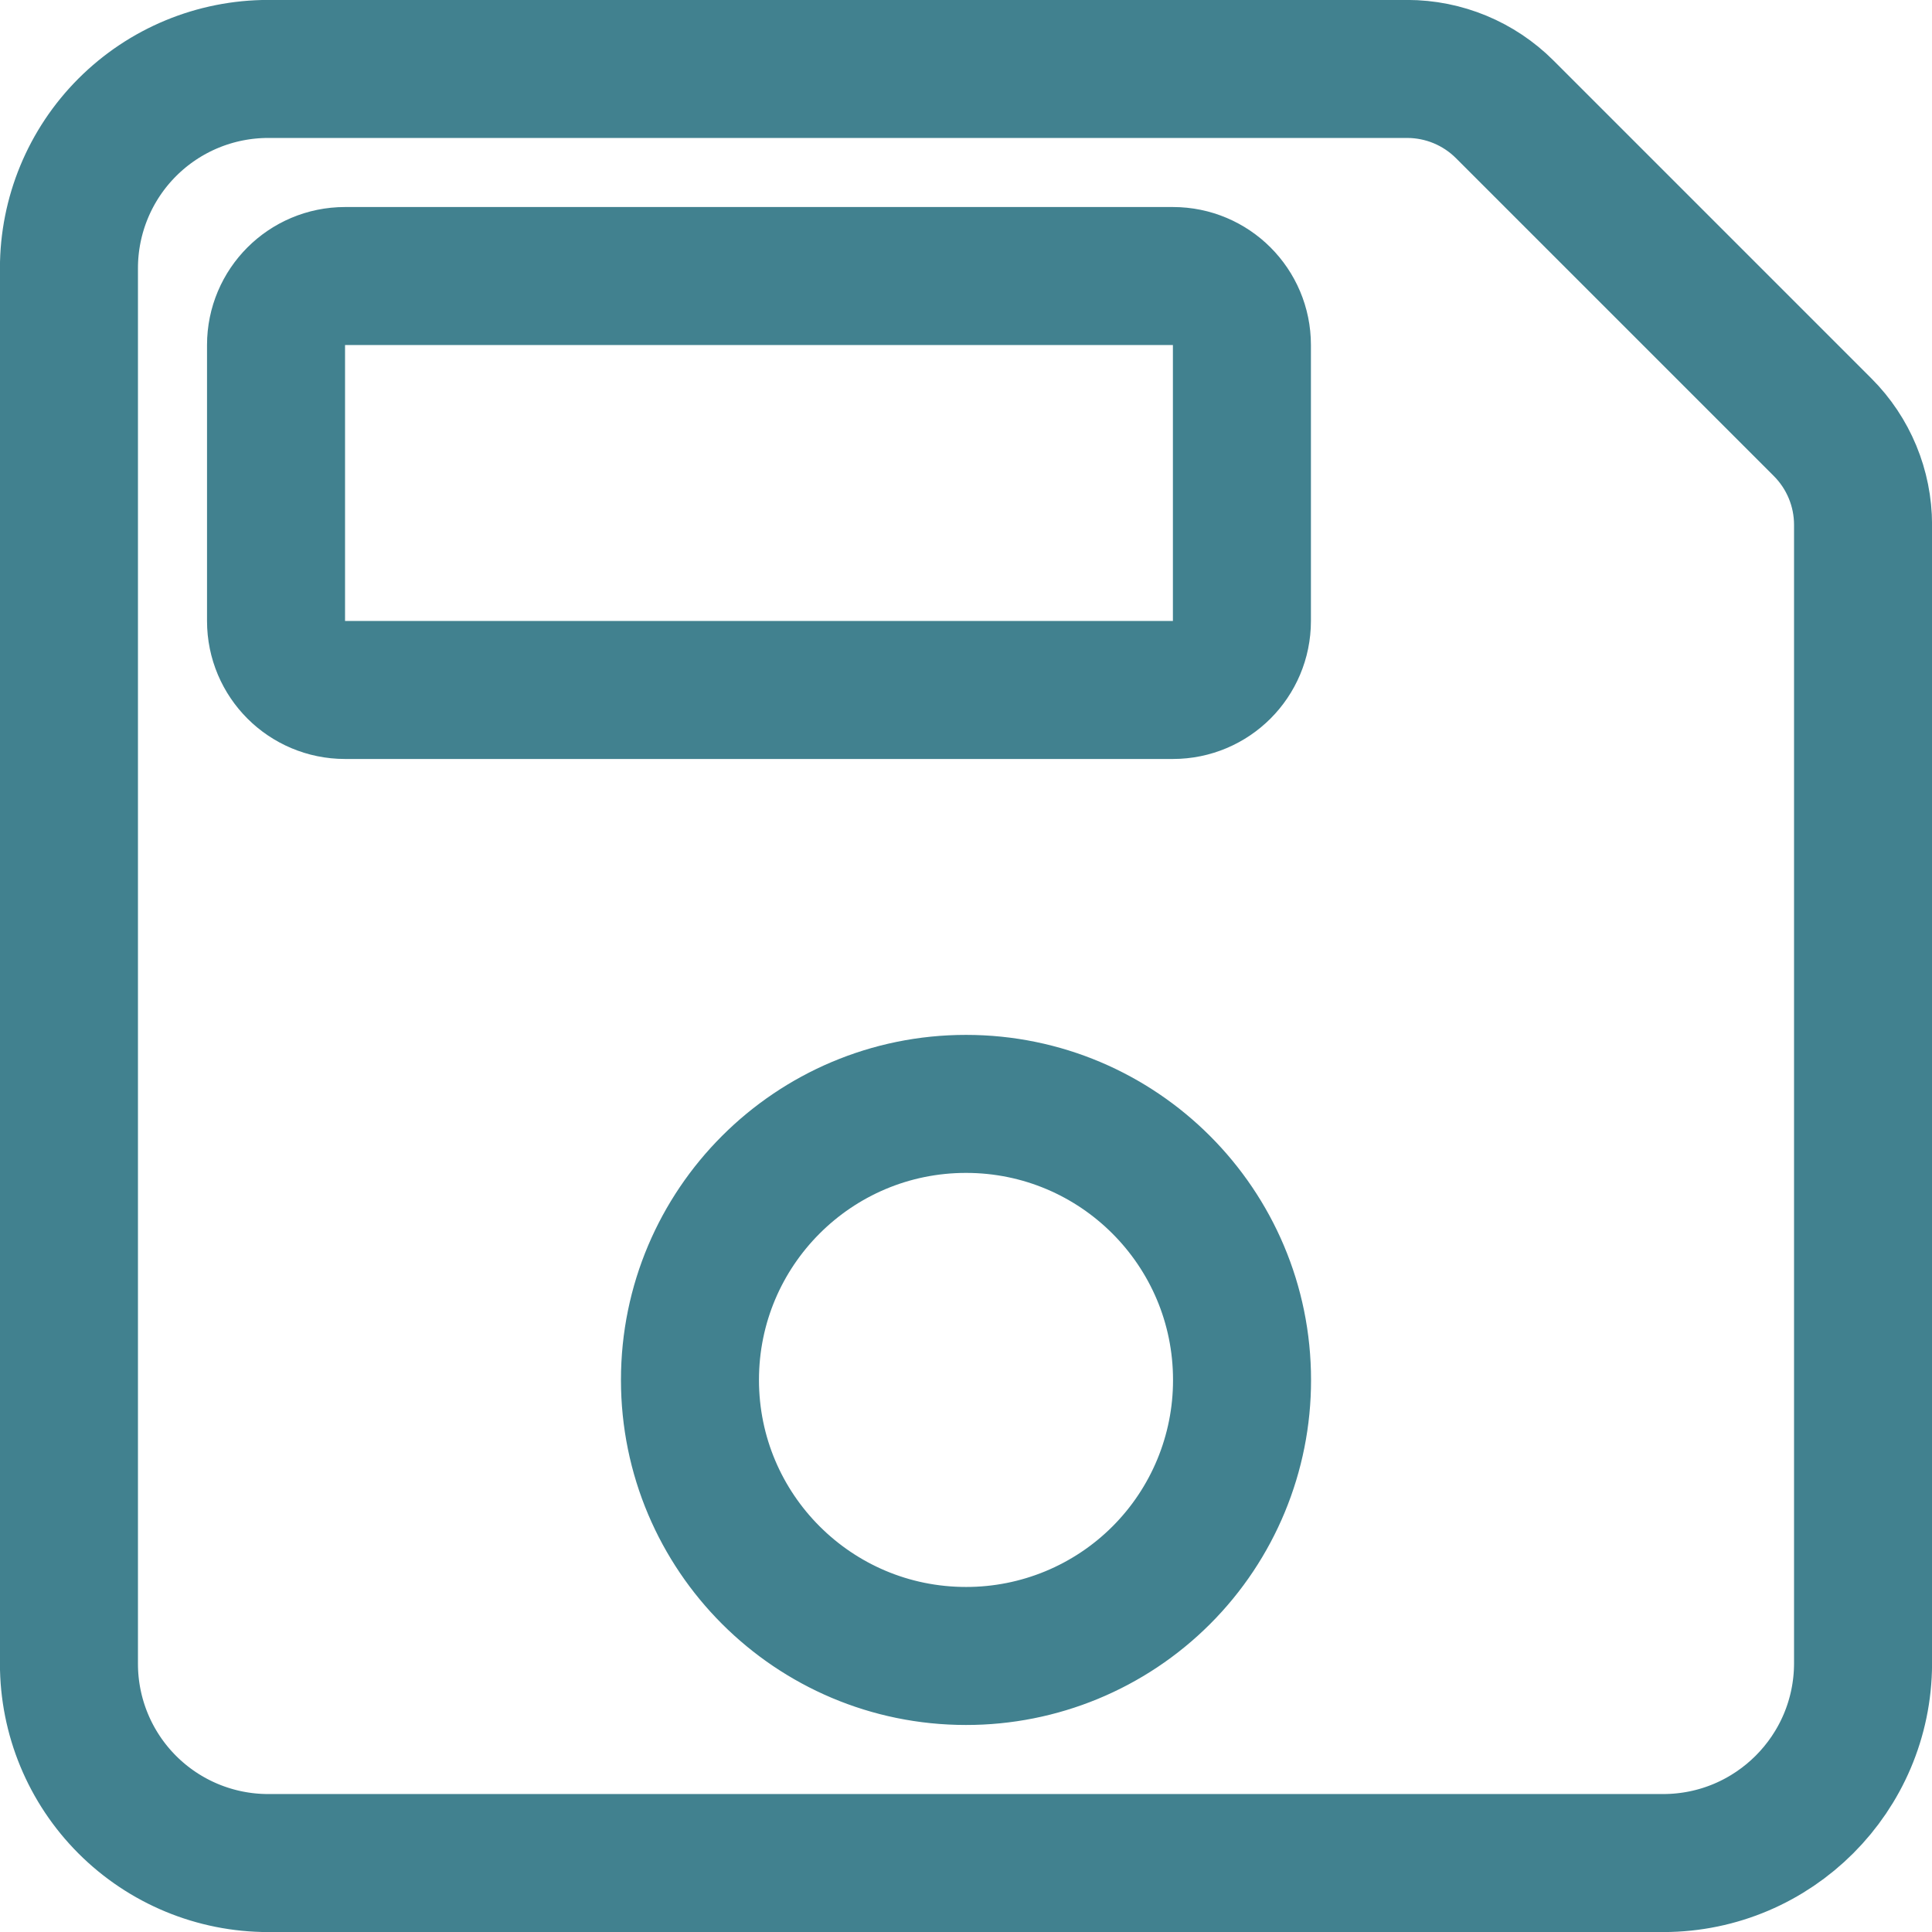
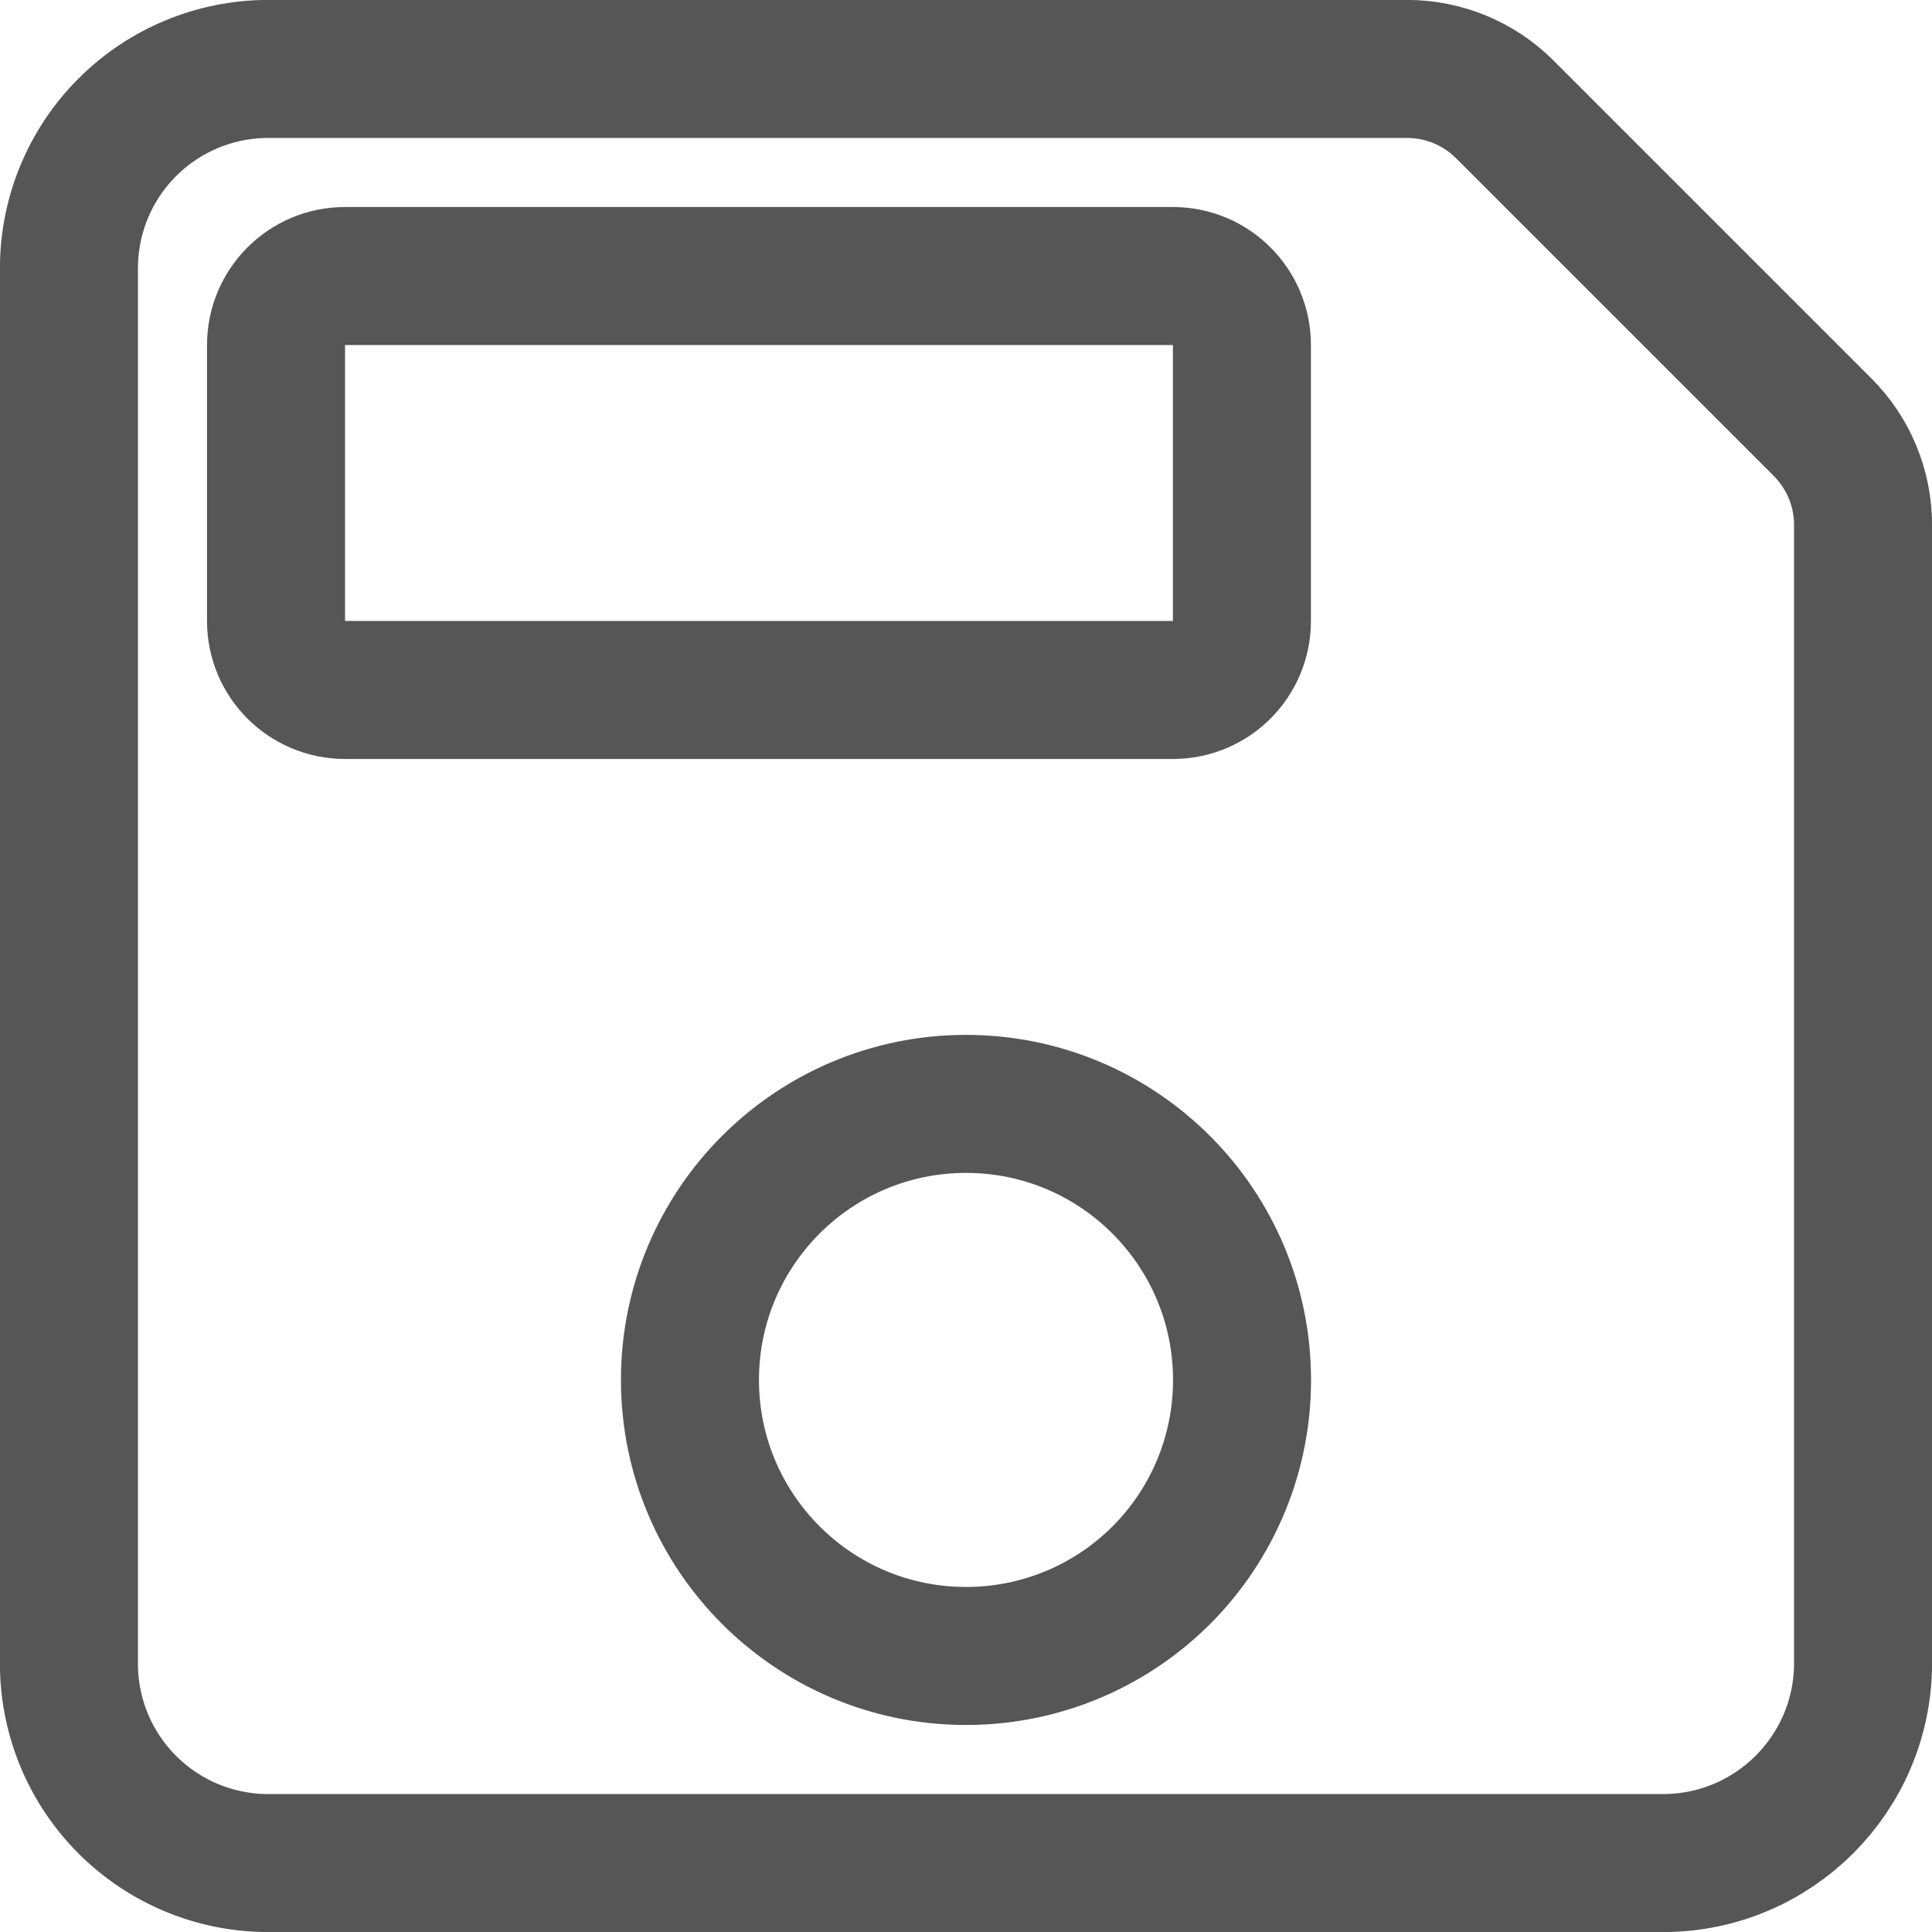
<svg xmlns="http://www.w3.org/2000/svg" width="16" height="16" viewBox="0 0 16 16" version="1.1" id="svg837">
  <defs id="defs841" />
-   <path d="m 12.462,0.906 a 1.143,1.143 0 0 0 -0.808,-0.335 H 2.222 A 1.65,1.65 0 0 0 0.571,2.222 V 13.778 A 1.65,1.65 0 0 0 2.222,15.429 h 11.556 a 1.656,1.656 0 0 0 1.651,-1.651 V 4.346 A 1.143,1.143 0 0 0 15.094,3.538 Z M 8,13.714 A 2.286,2.286 0 1 1 10.286,11.429 2.283,2.283 0 0 1 8,13.714 Z M 9.714,5.714 H 2.857 A 0.571,0.571 0 0 1 2.286,5.143 V 2.857 A 0.571,0.571 0 0 1 2.857,2.286 h 6.857 a 0.571,0.571 0 0 1 0.571,0.571 V 5.143 A 0.571,0.571 0 0 1 9.714,5.714 Z" style="fill:none;stroke:#41818f;stroke-width:1.143;stroke-linecap:round;stroke-linejoin:round;stroke-miterlimit:4;stroke-dasharray:none" id="path835" />
+   <path d="m 12.462,0.906 a 1.143,1.143 0 0 0 -0.808,-0.335 H 2.222 A 1.65,1.65 0 0 0 0.571,2.222 V 13.778 A 1.65,1.65 0 0 0 2.222,15.429 h 11.556 a 1.656,1.656 0 0 0 1.651,-1.651 V 4.346 A 1.143,1.143 0 0 0 15.094,3.538 Z M 8,13.714 A 2.286,2.286 0 1 1 10.286,11.429 2.283,2.283 0 0 1 8,13.714 Z M 9.714,5.714 H 2.857 A 0.571,0.571 0 0 1 2.286,5.143 V 2.857 A 0.571,0.571 0 0 1 2.857,2.286 h 6.857 a 0.571,0.571 0 0 1 0.571,0.571 V 5.143 A 0.571,0.571 0 0 1 9.714,5.714 Z" style="fill:none;stroke:#565656;stroke-width:1.143;stroke-linecap:round;stroke-linejoin:round;stroke-miterlimit:4;stroke-dasharray:none" id="path835" />
</svg>
